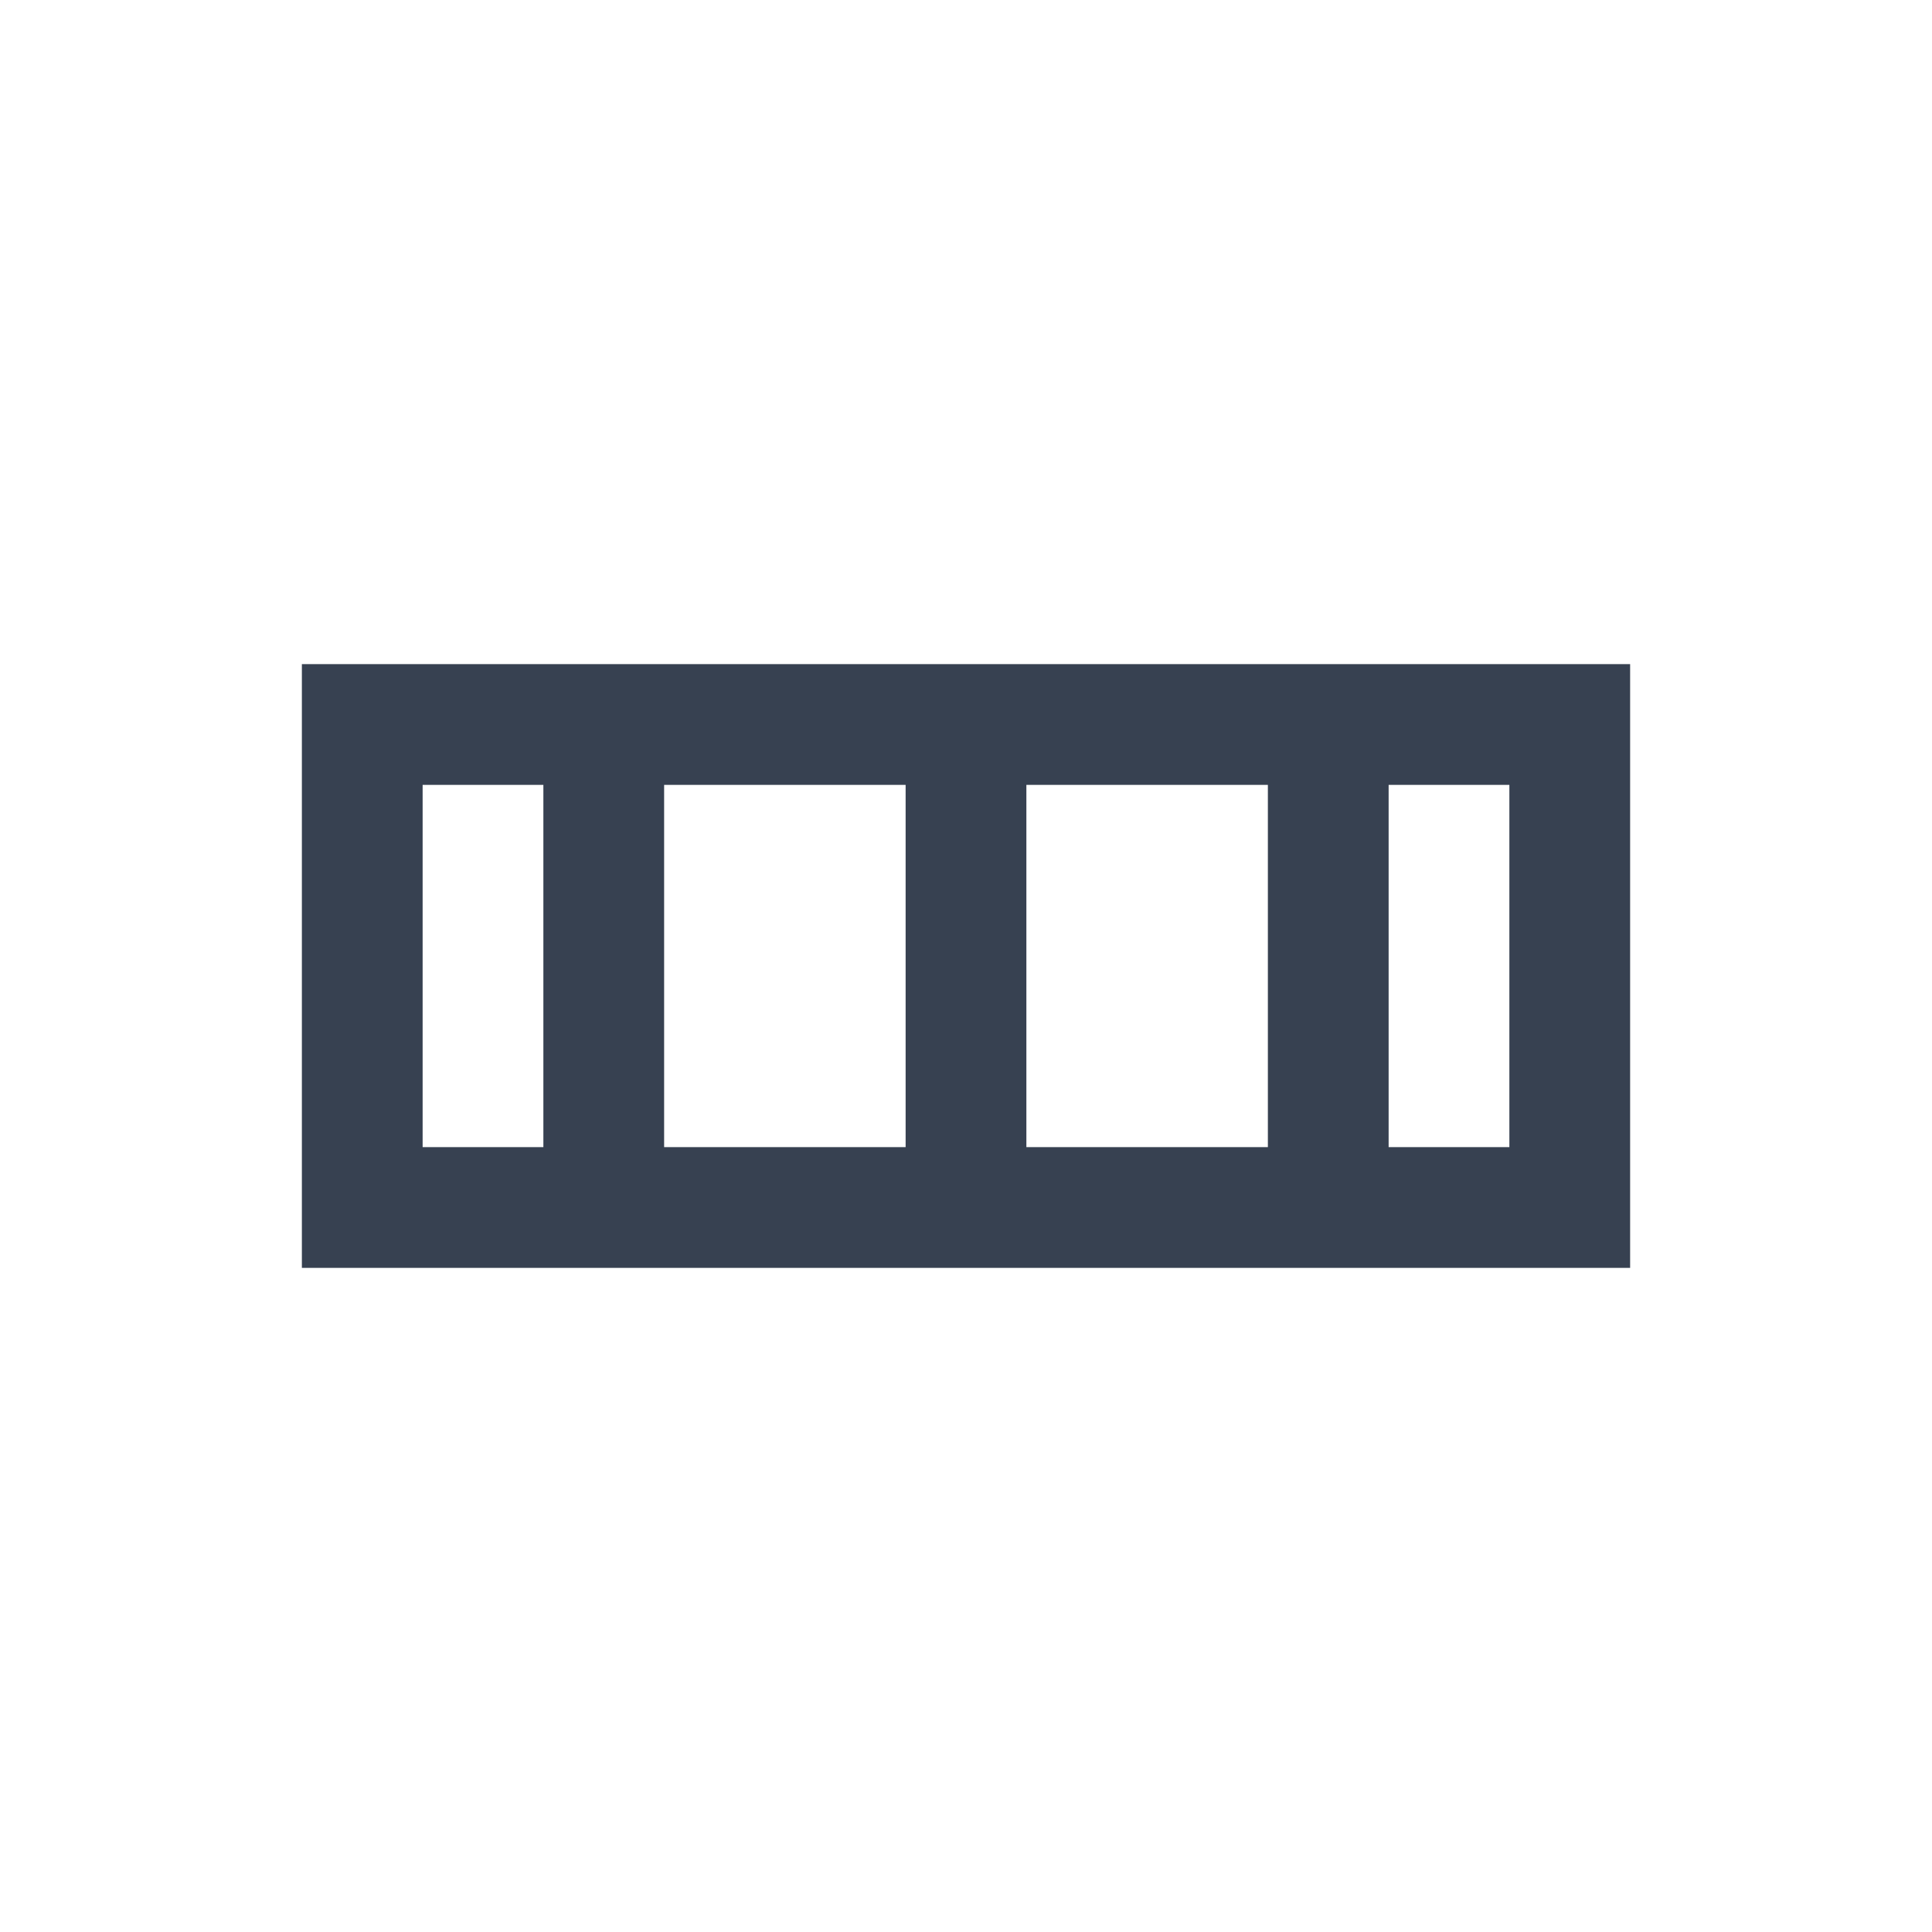
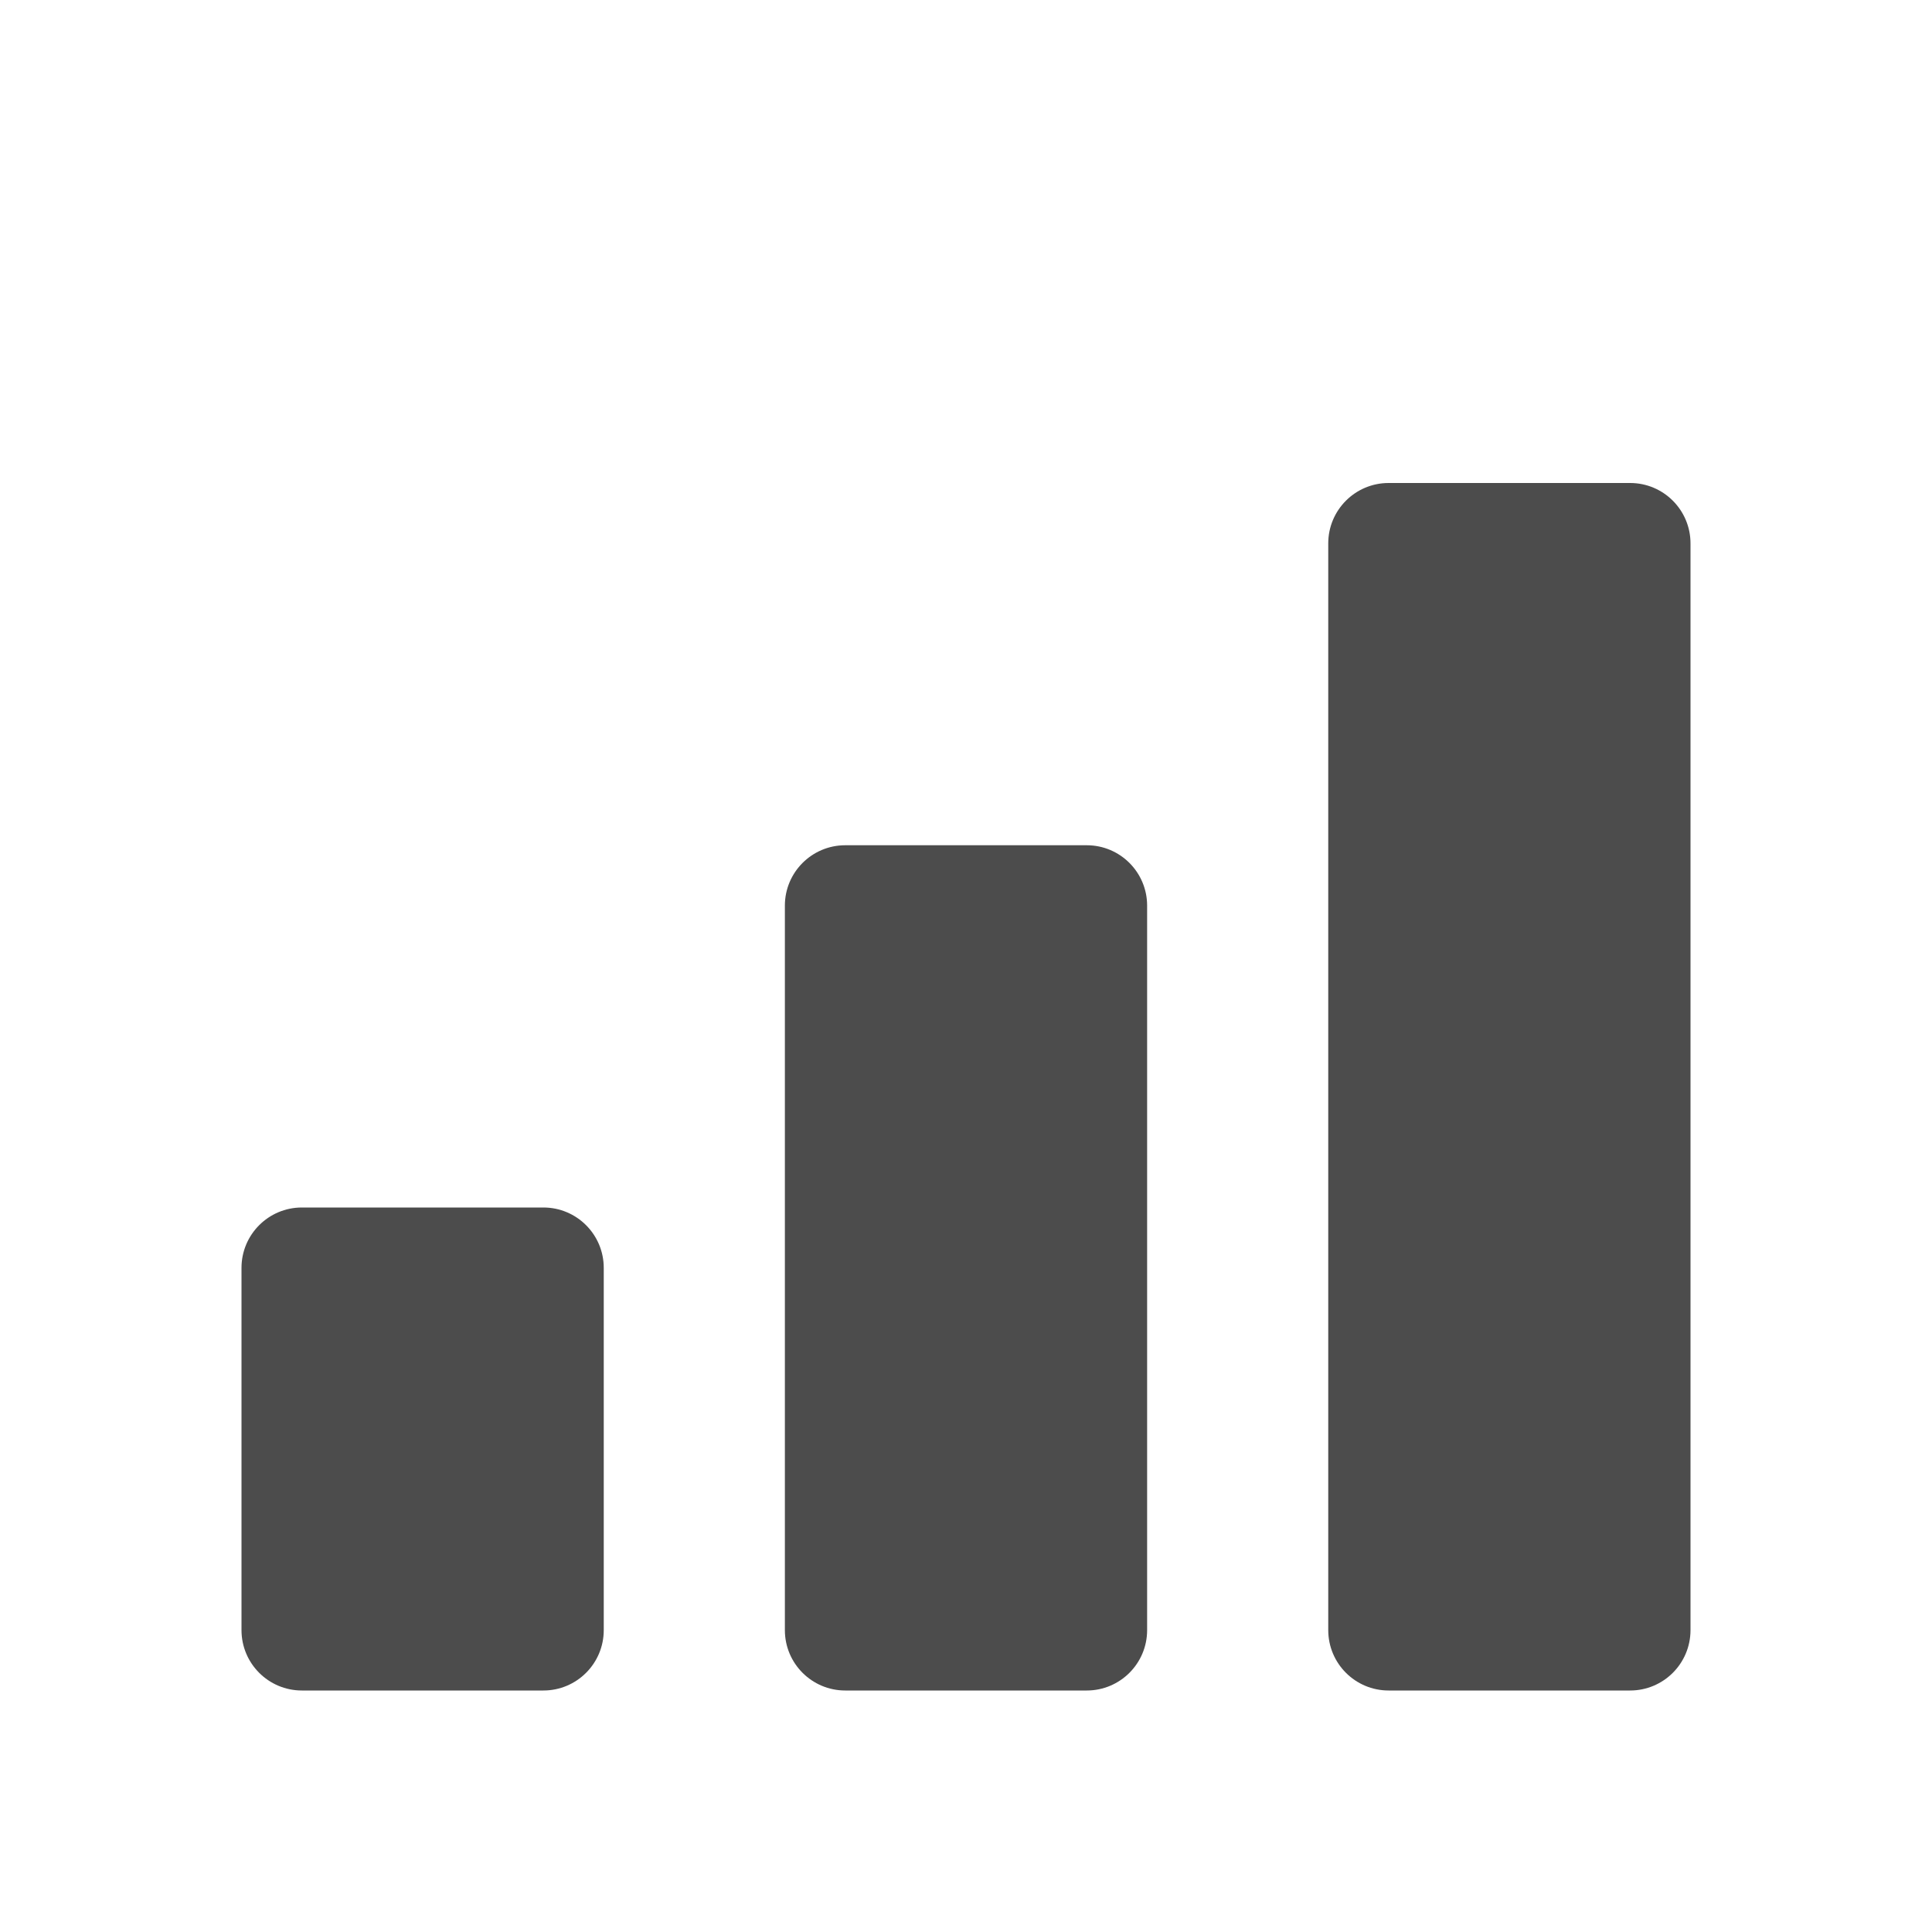
<svg xmlns="http://www.w3.org/2000/svg" width="16" height="16" viewBox="0 0 16 16" fill="none">
  <rect width="16" height="16" rx="2" fill="transparent" />
-   <rect x="3" y="6" width="10" height="4" fill="none" stroke="#374151" stroke-width="1" />
-   <path d="M5 6v4M8 6v4M11 6v4" stroke="#374151" stroke-width="1" />
+   <rect x="2" y="10" width="3" height="4" fill="currentColor" opacity="0.7" rx="0.5" />
+   <rect x="6.5" y="7" width="3" height="7" fill="currentColor" opacity="0.7" rx="0.5" />
+   <rect x="11" y="4" width="3" height="10" fill="currentColor" opacity="0.7" rx="0.5" />
</svg>
